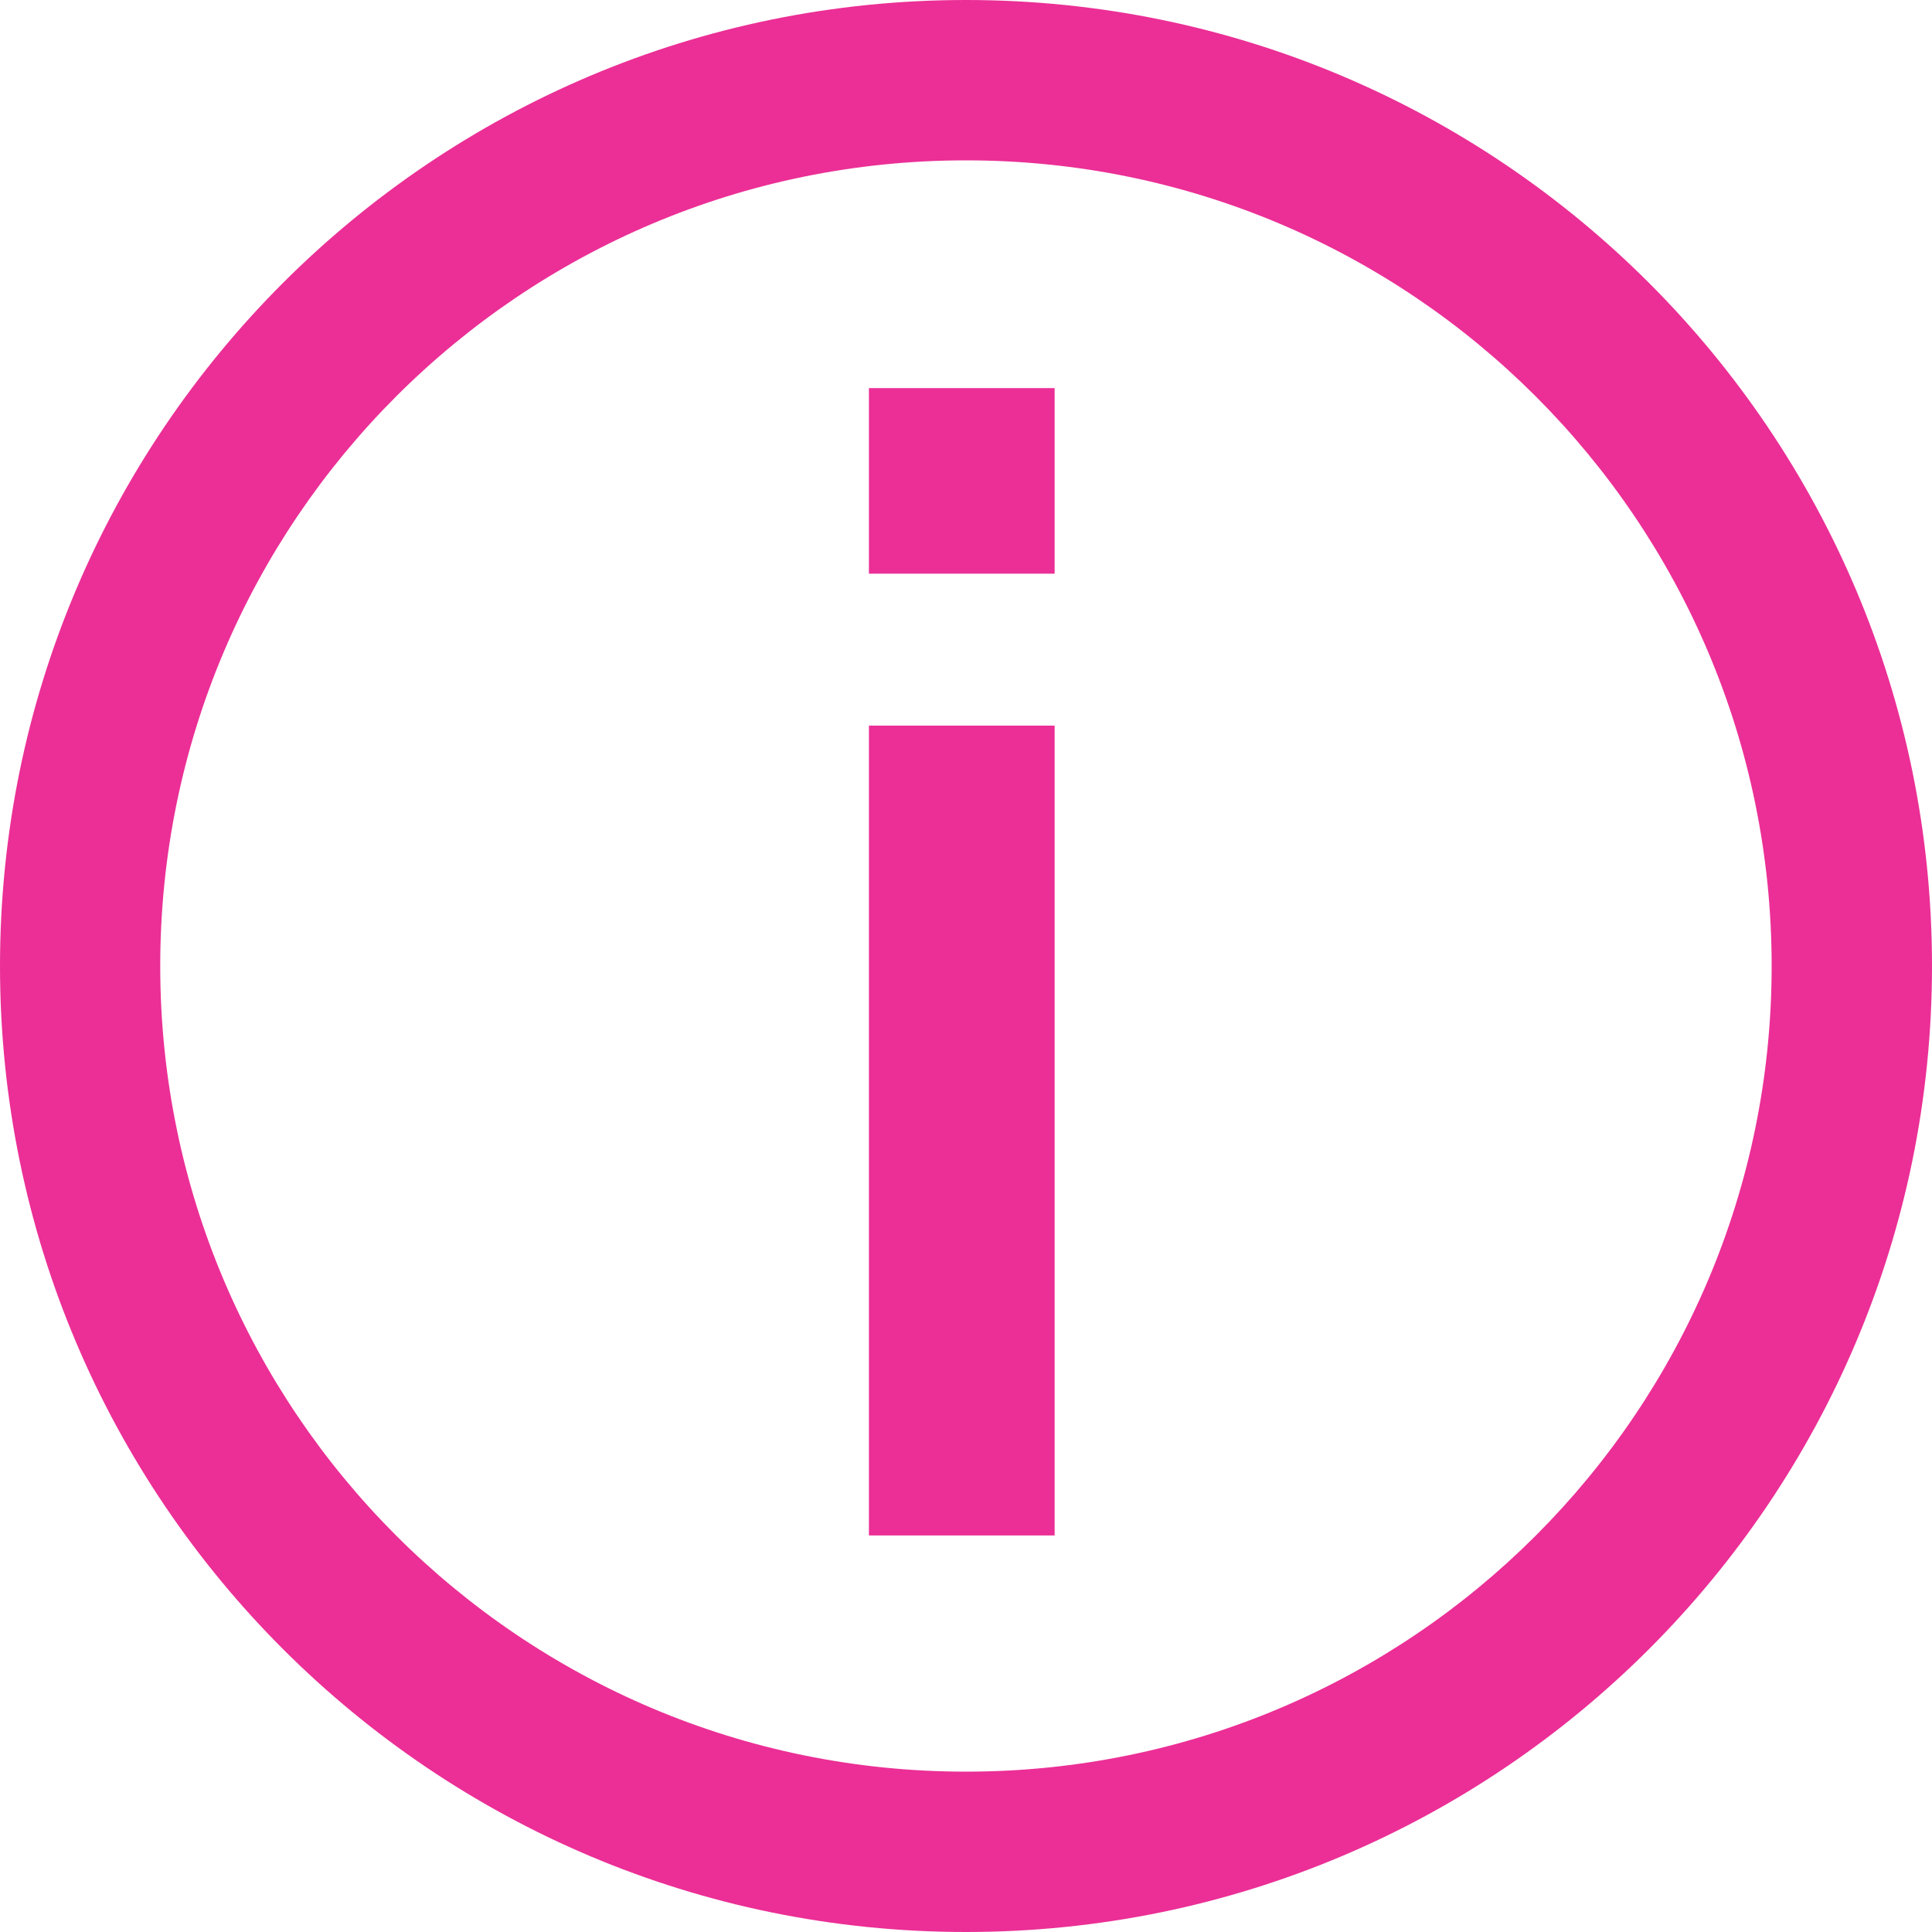
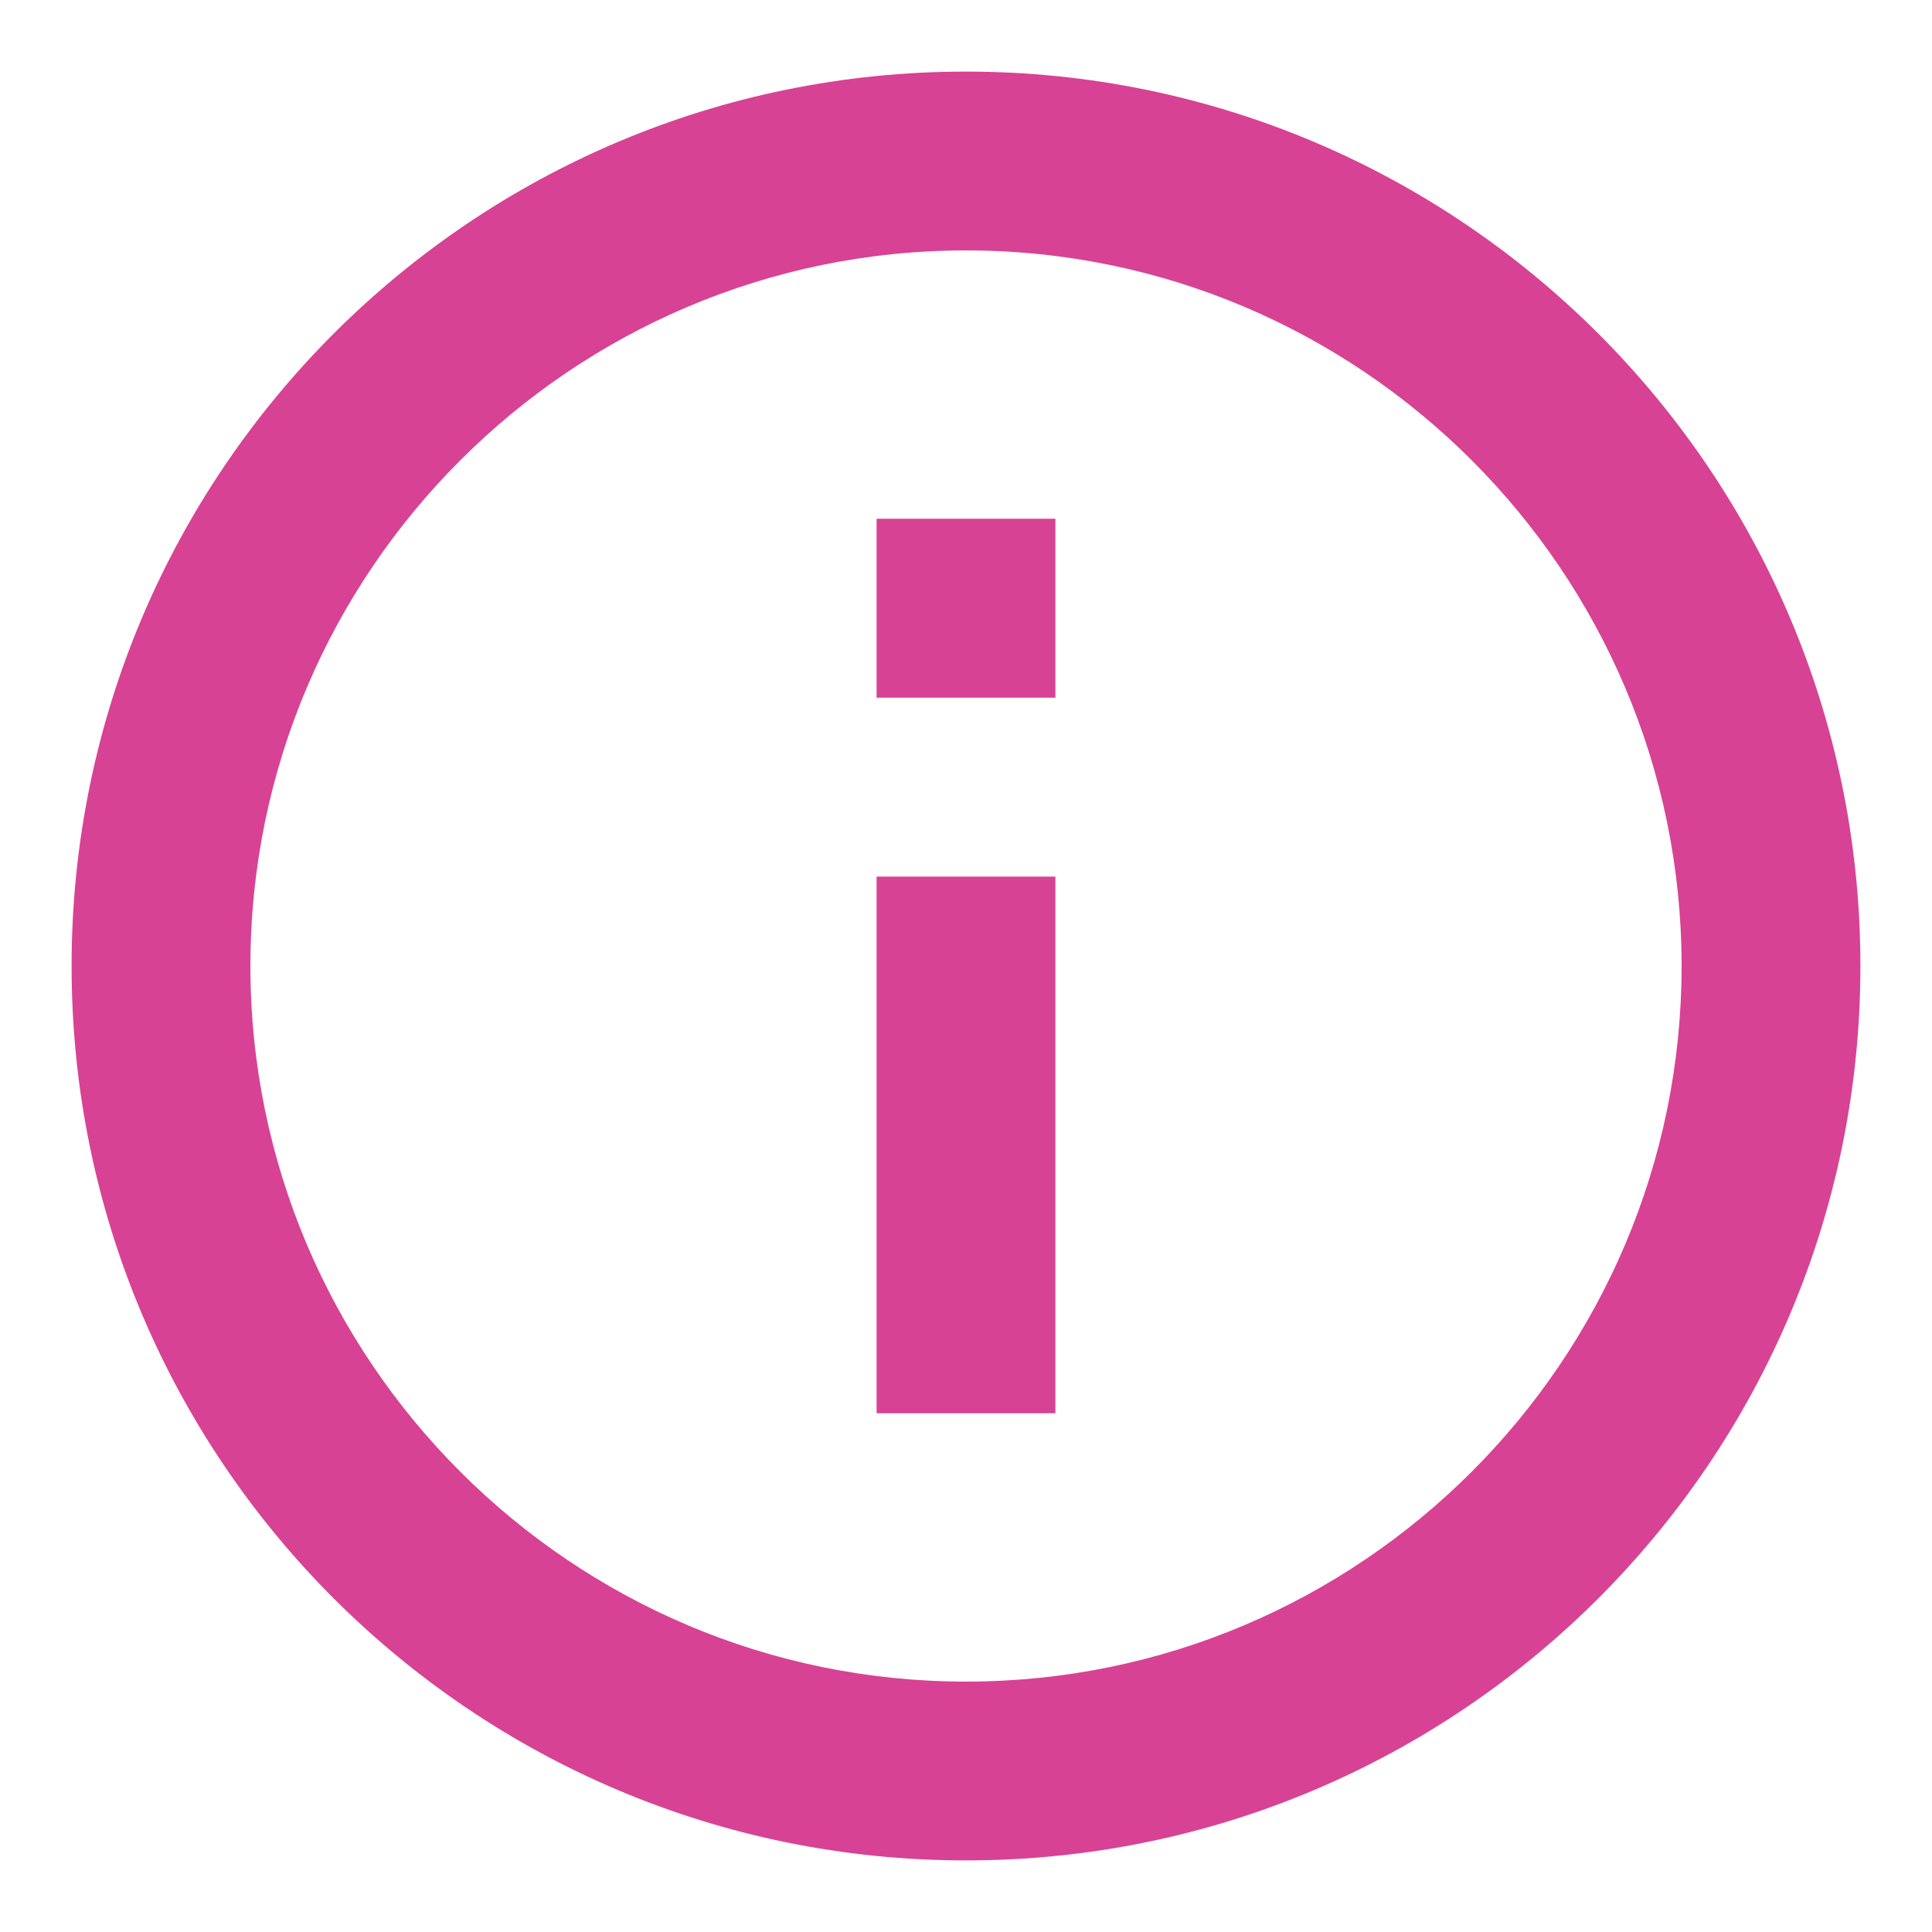
- <svg xmlns="http://www.w3.org/2000/svg" width="16" height="16" viewBox="0 0 16 16" fill="none">
-   <path fill-rule="evenodd" clip-rule="evenodd" d="M8 16C12.418 16 16 12.418 16 8C16 3.582 12.418 0 8 0C3.582 0 0 3.582 0 8C0 12.418 3.582 16 8 16ZM8 14.672C11.685 14.672 14.672 11.685 14.672 8C14.672 4.315 11.685 1.328 8 1.328C4.315 1.328 1.327 4.315 1.327 8C1.327 11.685 4.315 14.672 8 14.672ZM7.196 6.009H8.734V12.716H7.196V6.009ZM8.734 3.214H7.196V4.751H8.734V3.214Z" fill="#EB2F96" />
+ <svg xmlns="http://www.w3.org/2000/svg" width="18" height="18" viewBox="0 0 18 18" fill="none">
+   <path d="M8.167 4.833H9.833V6.5H8.167V4.833ZM8.167 8.167H9.833V13.167H8.167V8.167ZM9 0.667C4.4 0.667 0.667 4.4 0.667 9C0.667 13.6 4.4 17.333 9 17.333C13.6 17.333 17.333 13.6 17.333 9C17.333 4.4 13.6 0.667 9 0.667ZM9 15.667C5.325 15.667 2.333 12.675 2.333 9C2.333 5.325 5.325 2.333 9 2.333C12.675 2.333 15.667 5.325 15.667 9C15.667 12.675 12.675 15.667 9 15.667Z" fill="#D84294" />
</svg>
